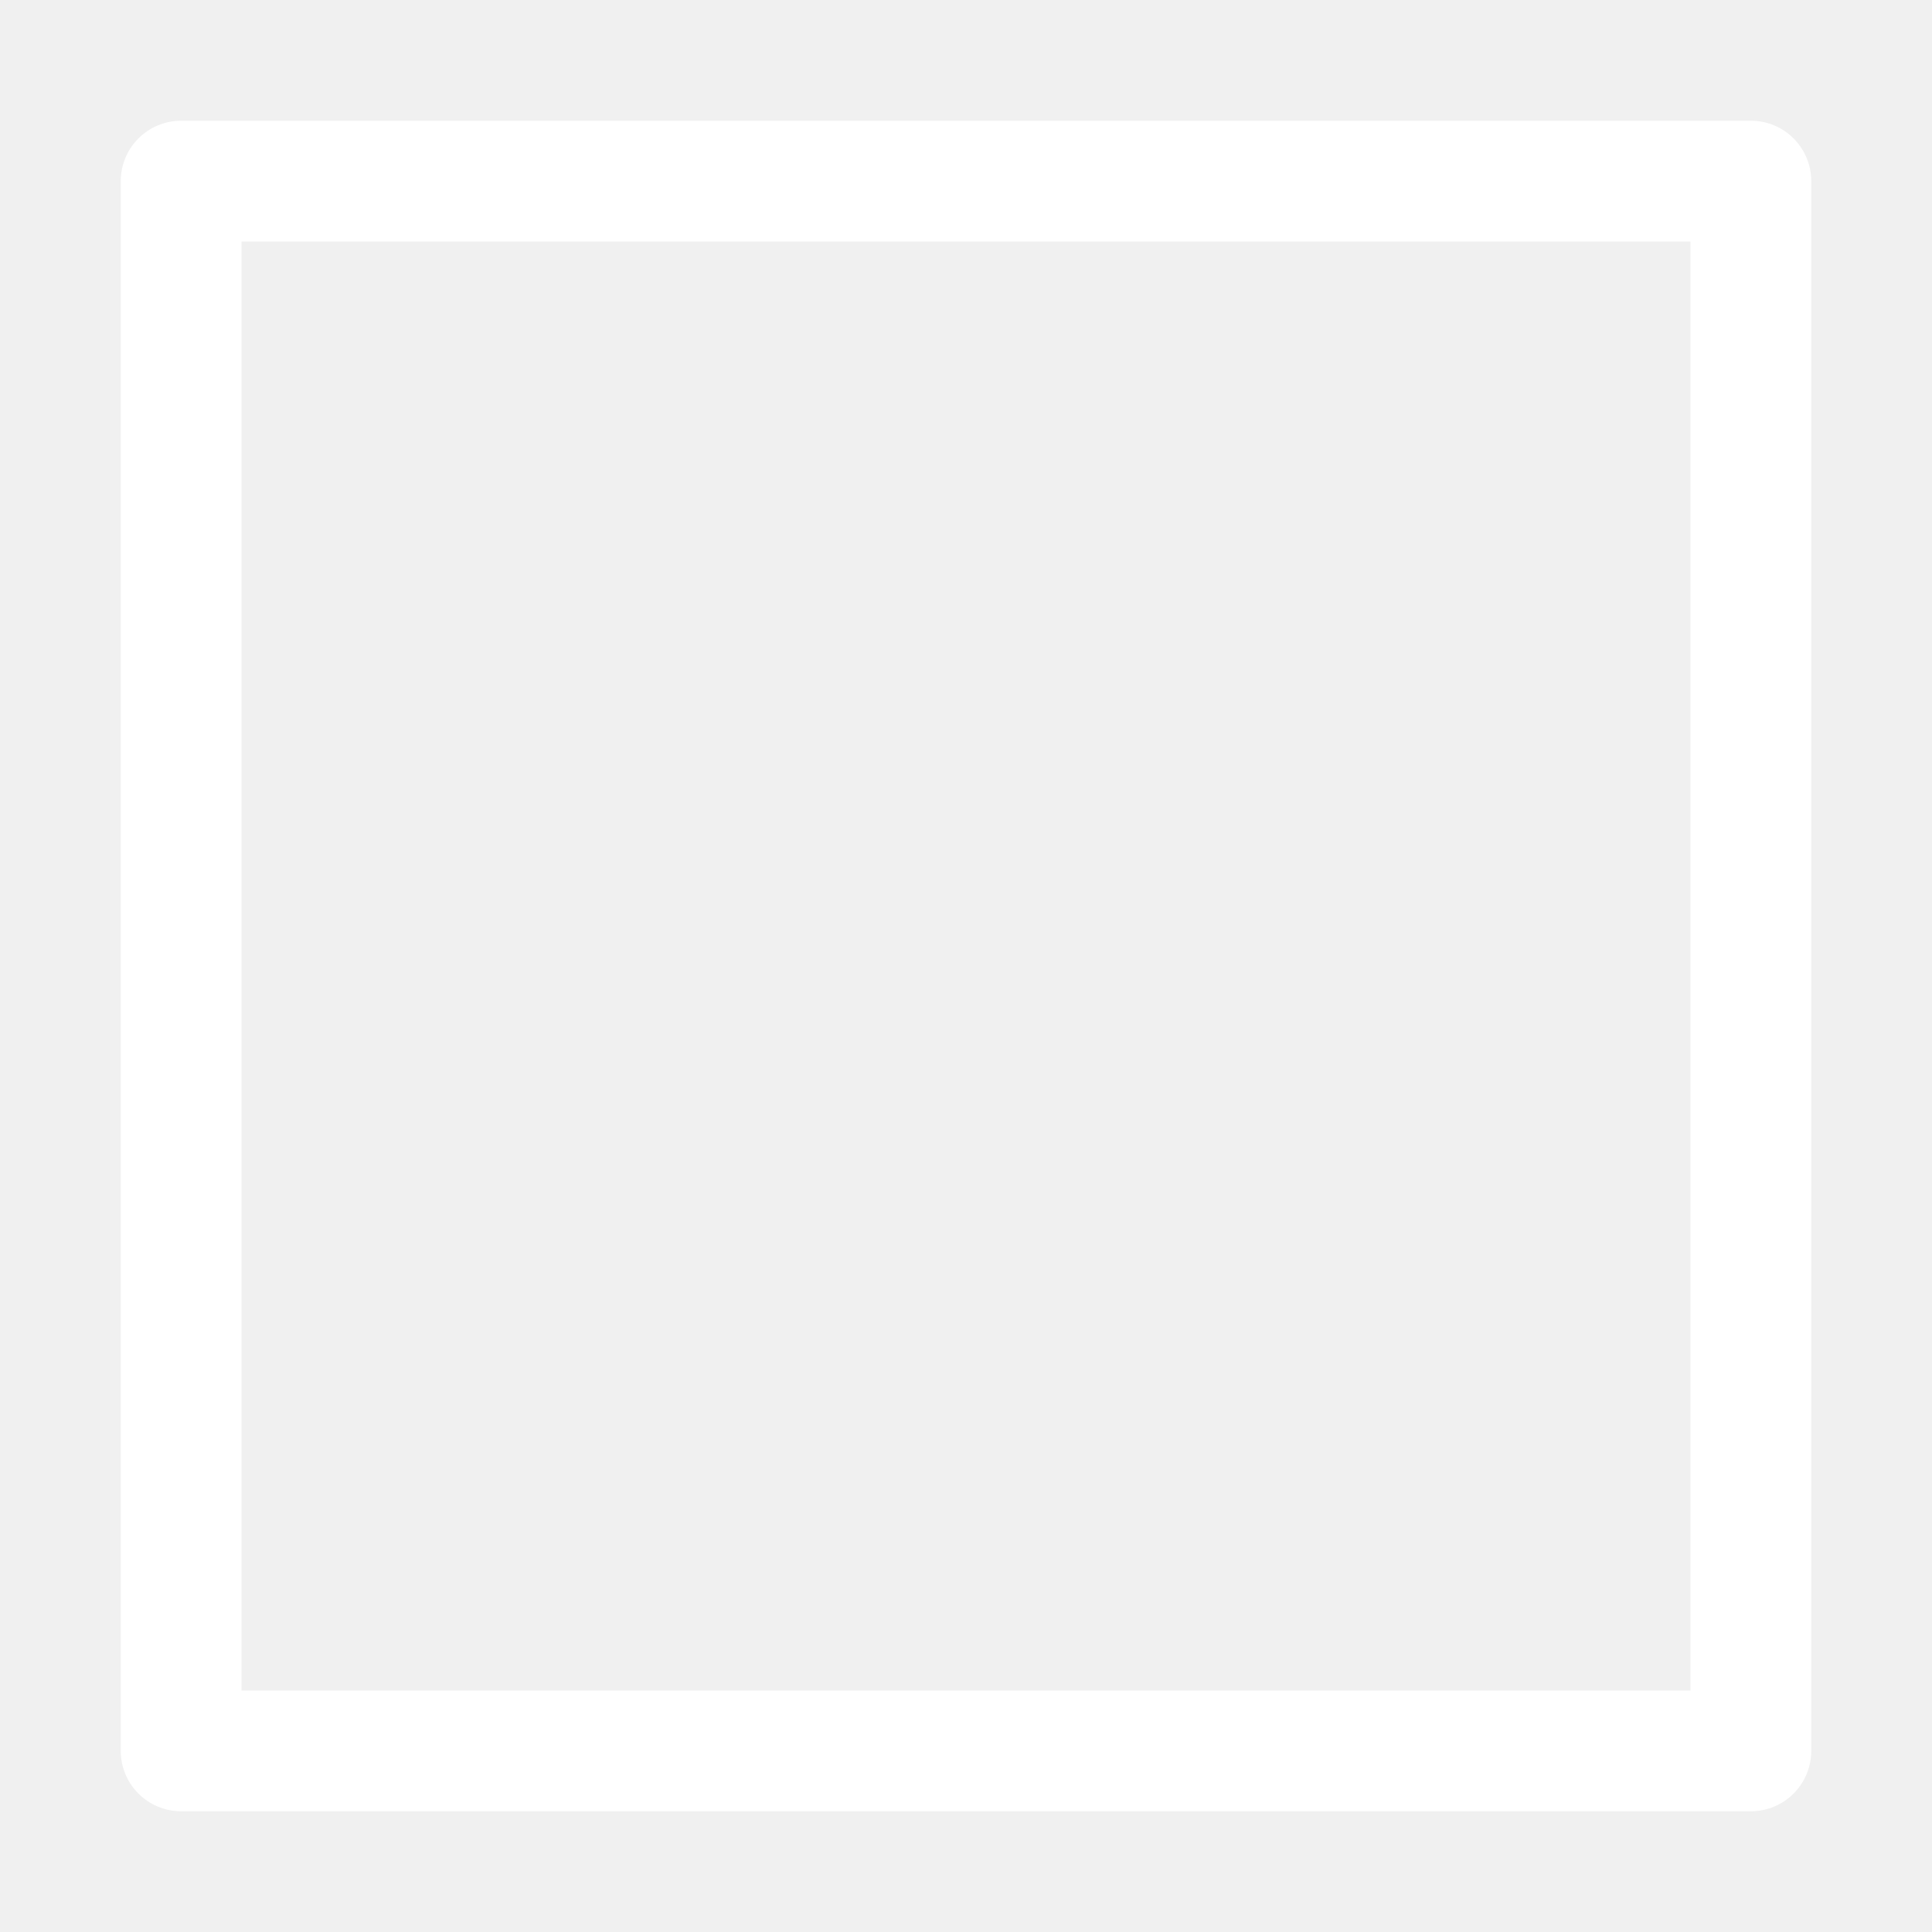
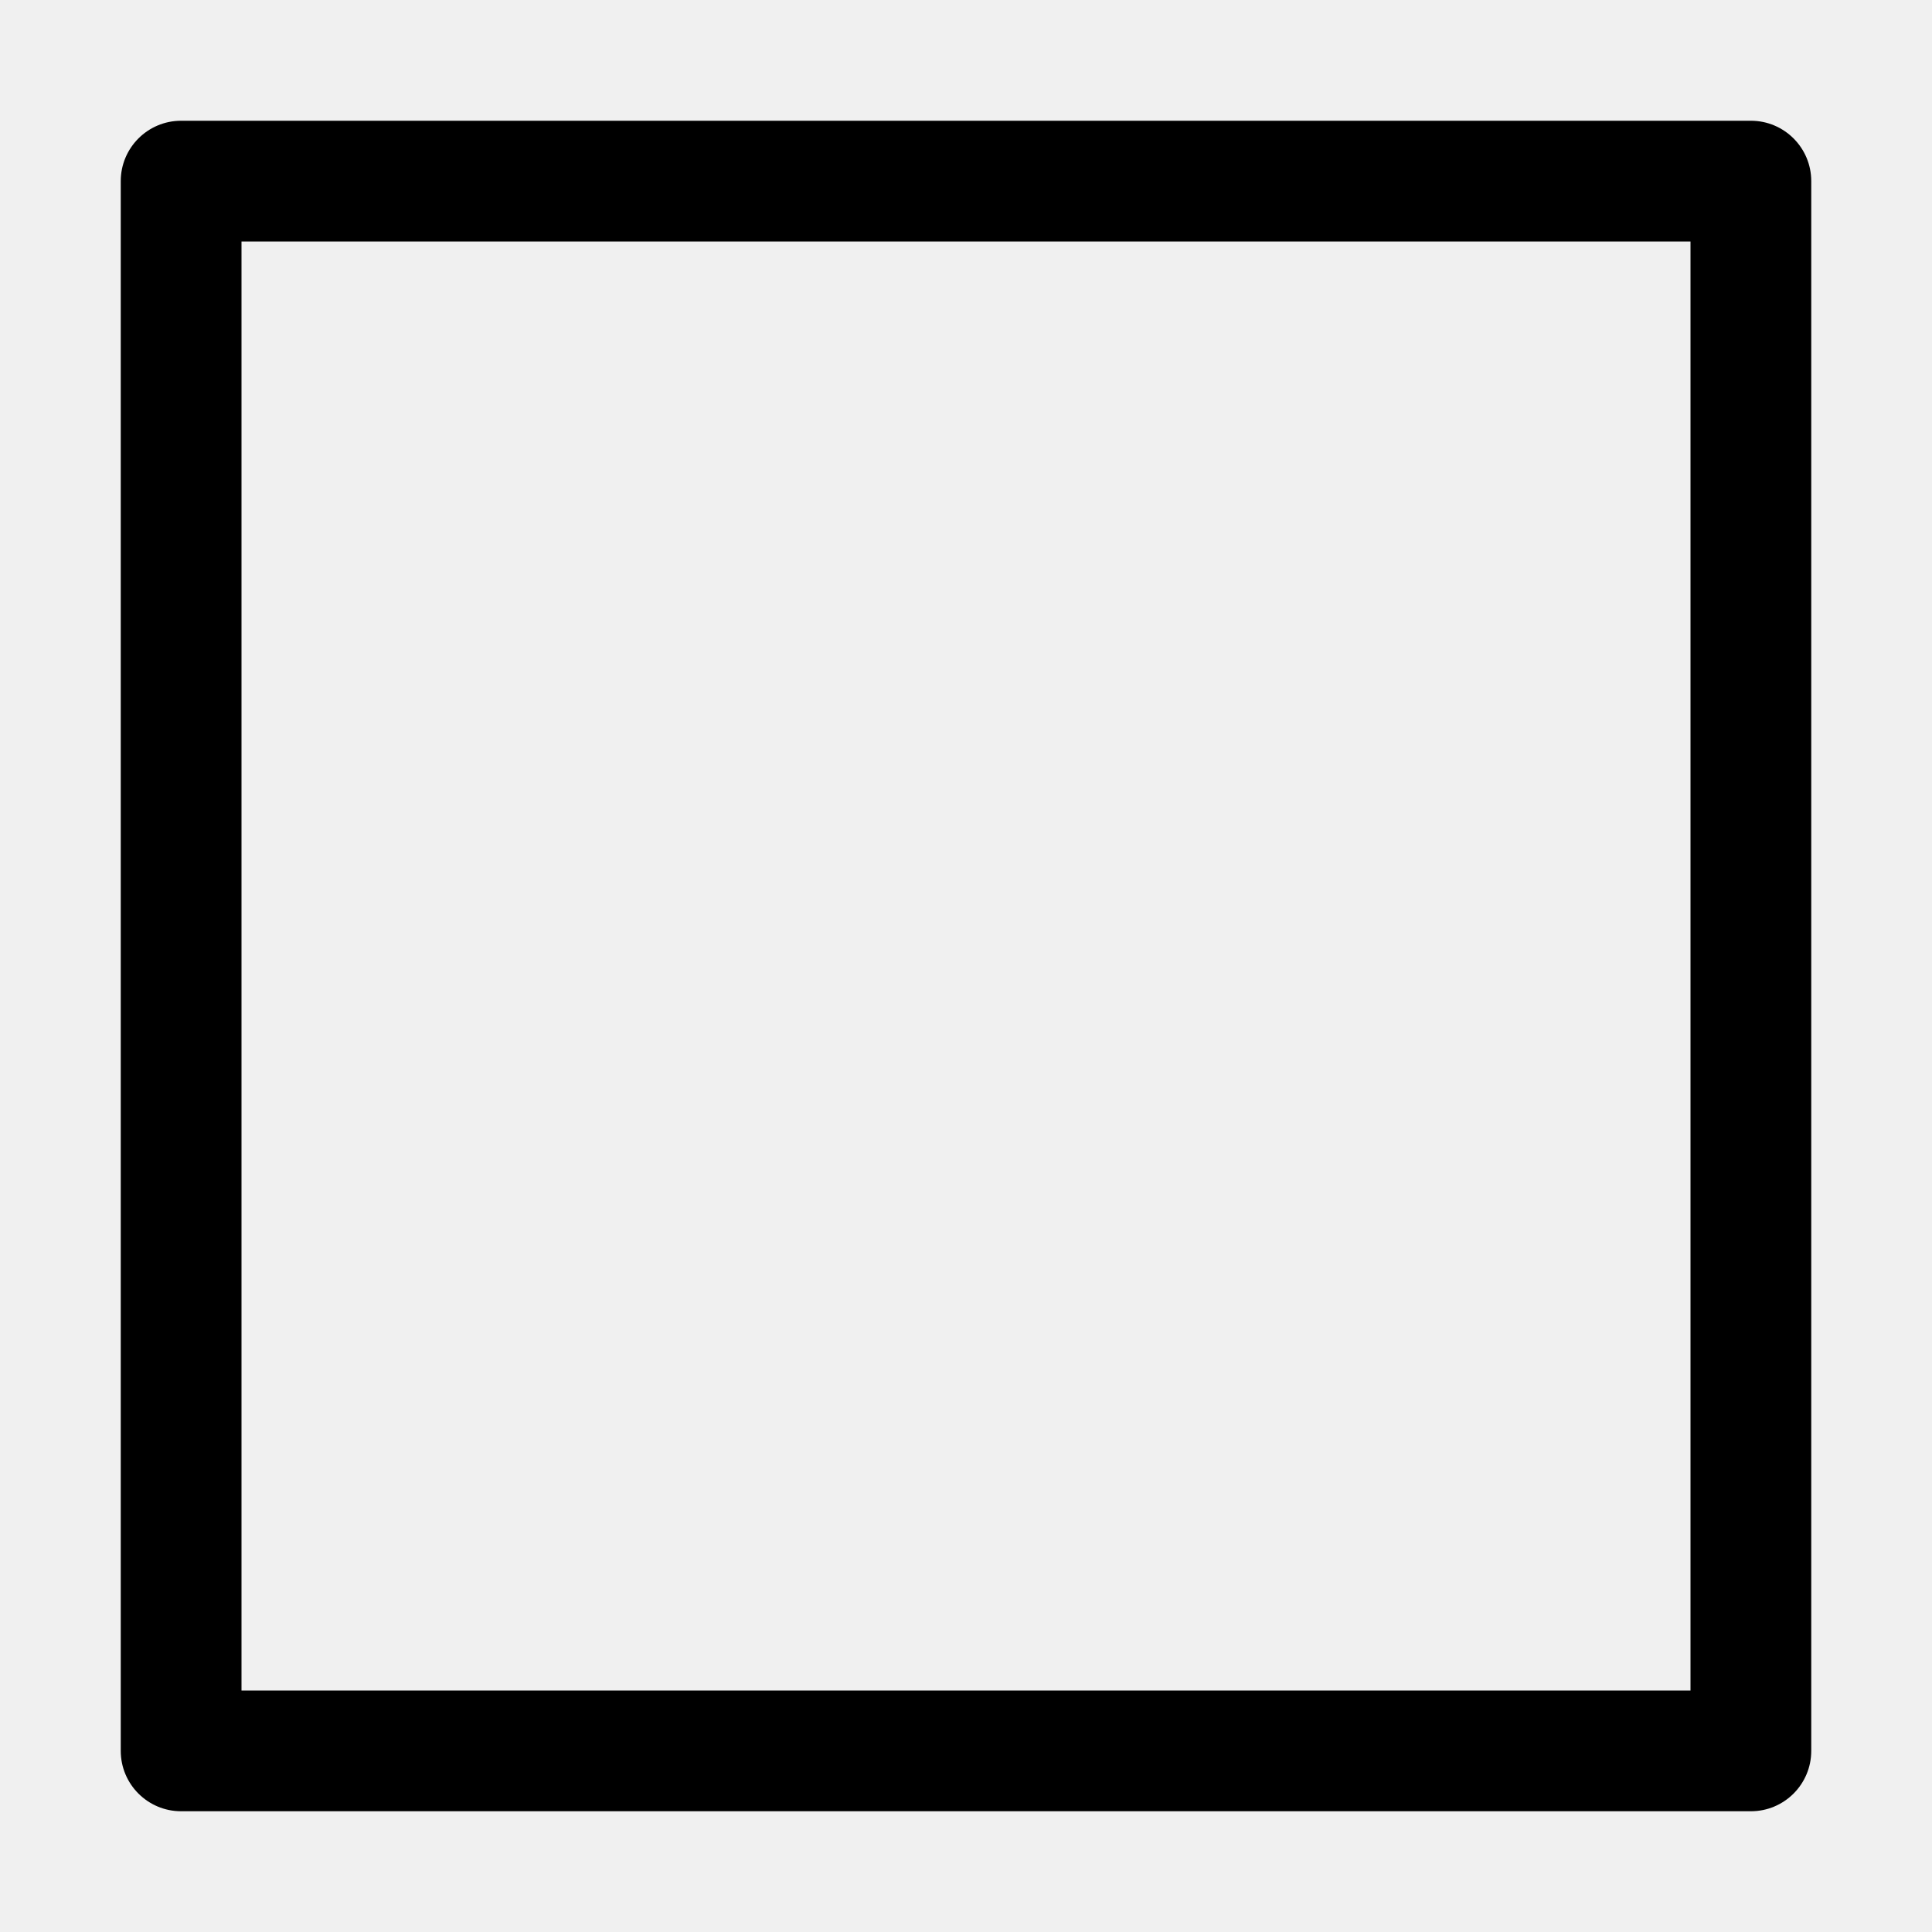
<svg xmlns="http://www.w3.org/2000/svg" height="1em" viewBox="0 0 1600 1600" width="1em">
-   <g fill="#fff">
+   <g fill="currentColor">
    <path d="m6.5 389a.5.5 0 0 0 -.5.5v13a.5.5 0 0 0 .5.5h13a.5.5 0 0 0 .5-.5v-13a.5.5 0 0 0 -.5-.5zm.5 1h12v12h-12z" transform="matrix(100 0 0 100 -500 -38800)" />
  </g>
</svg>
